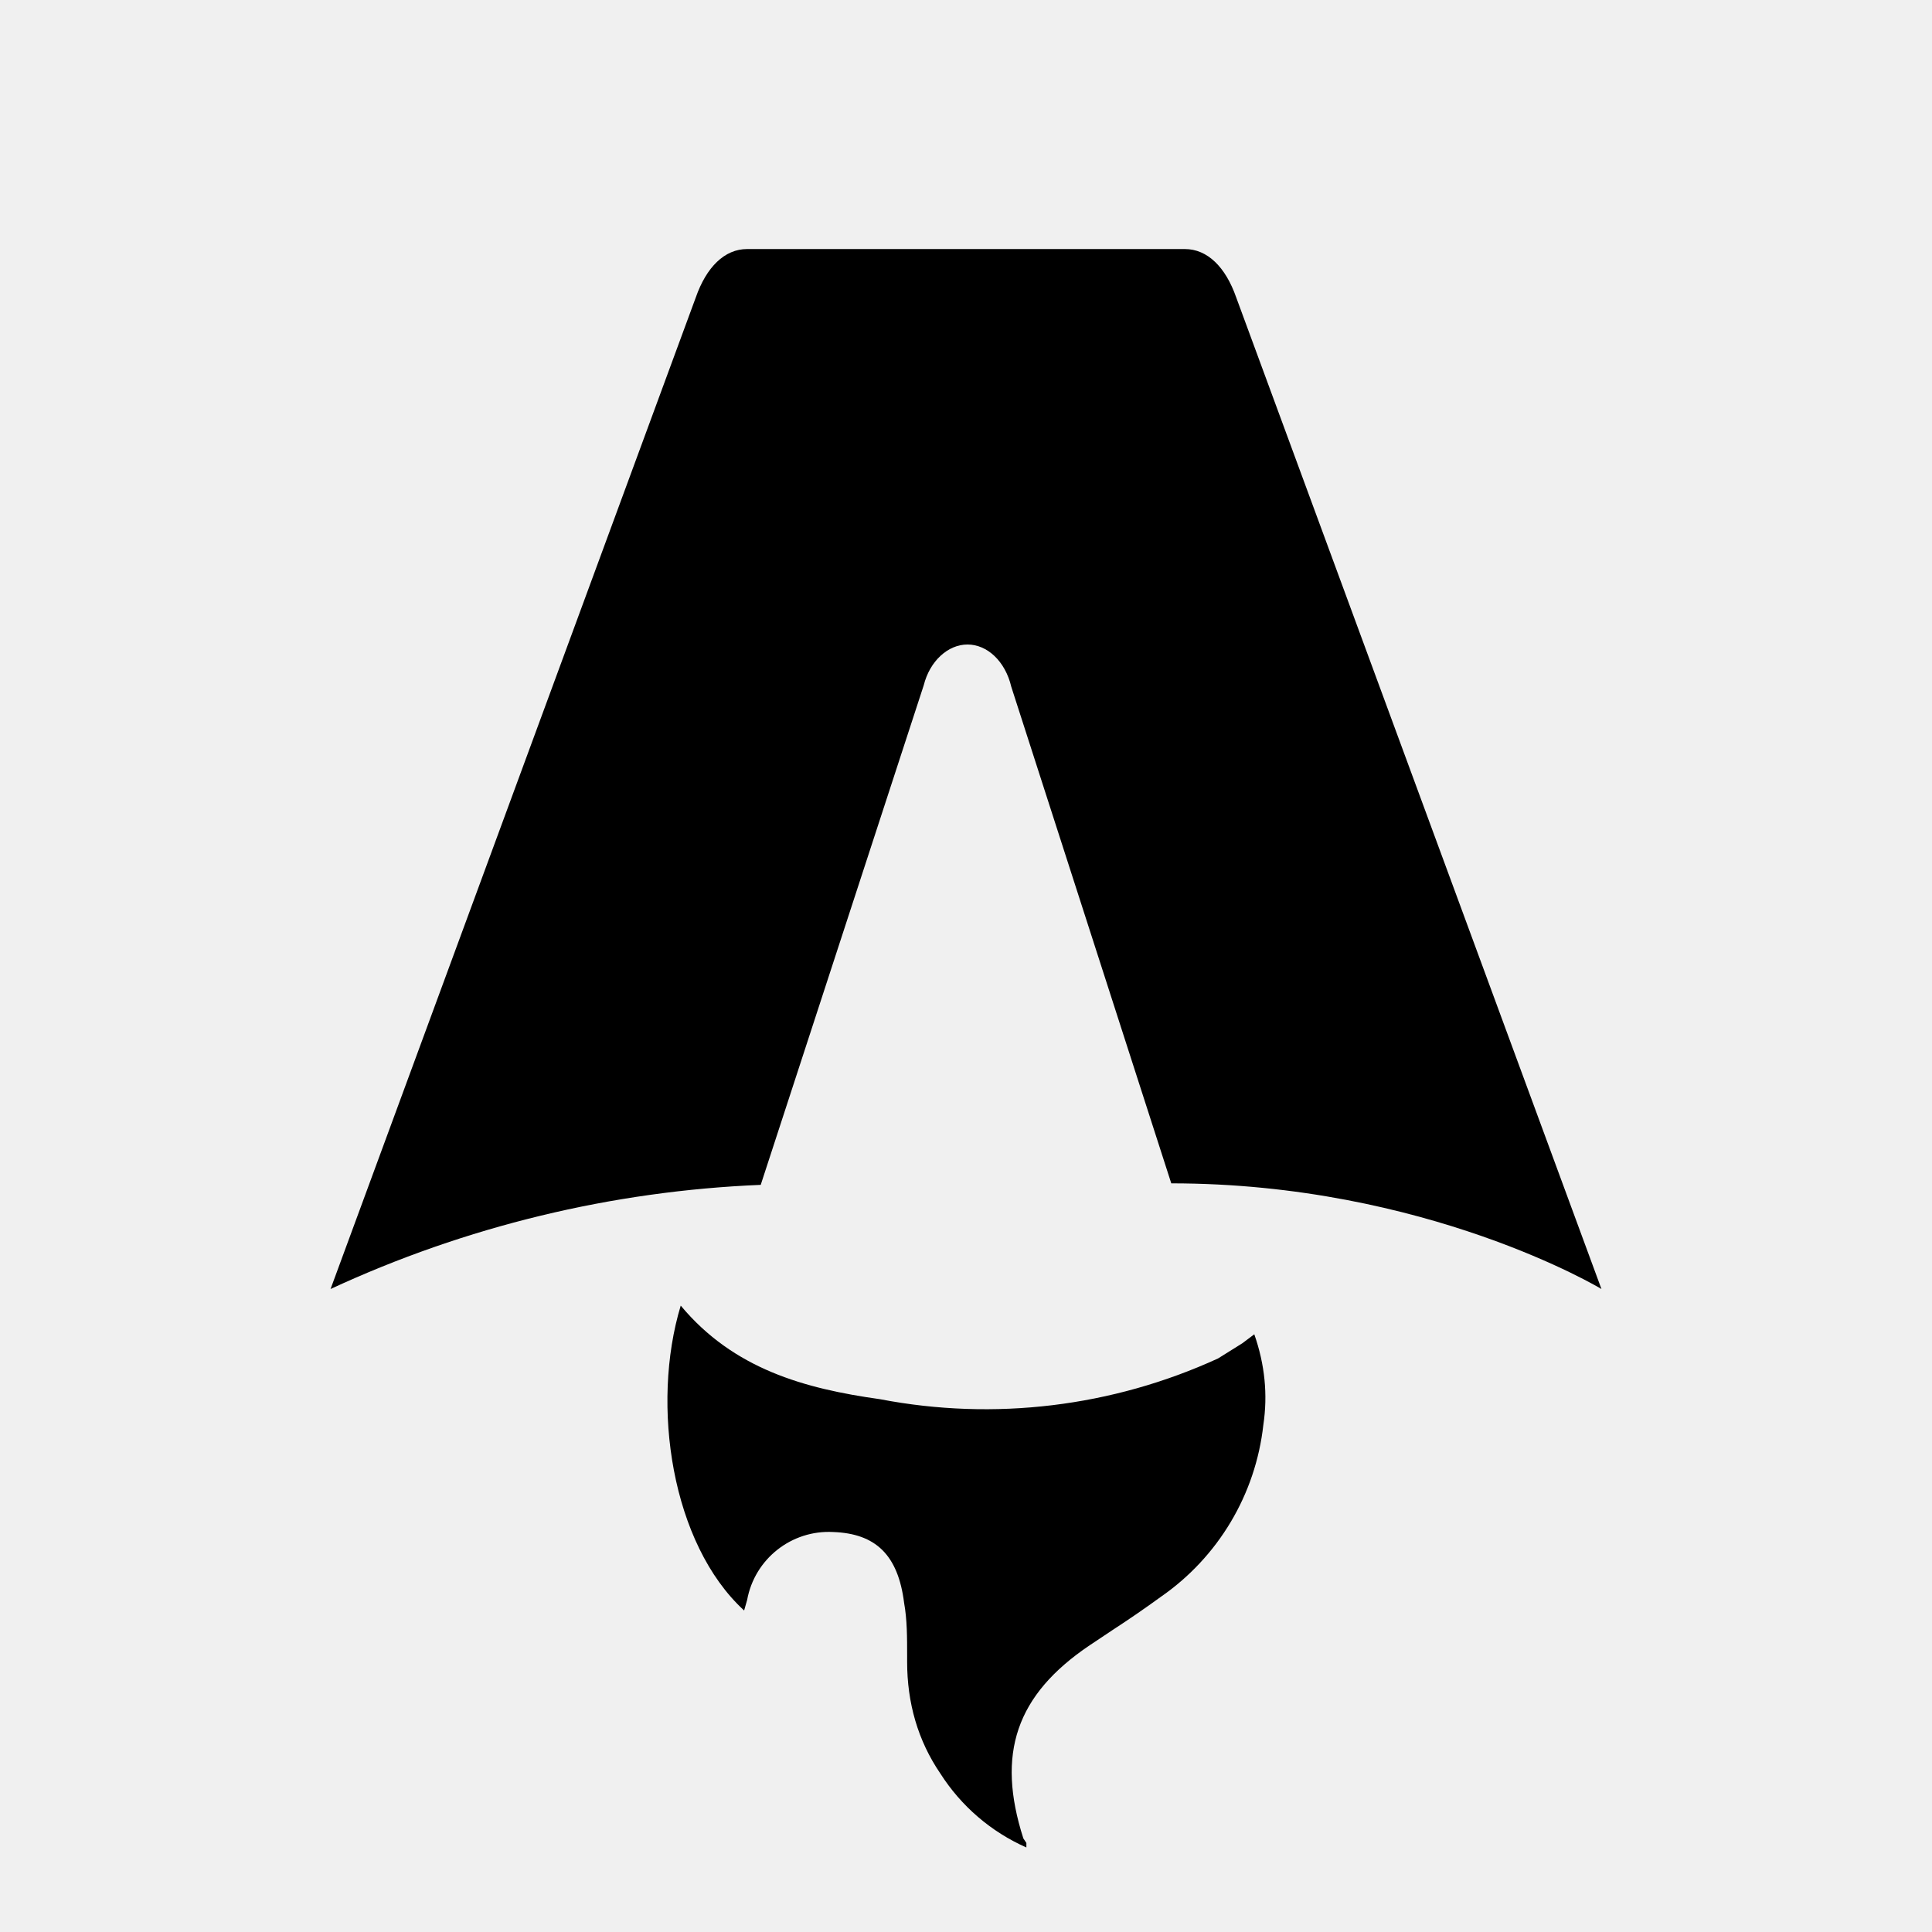
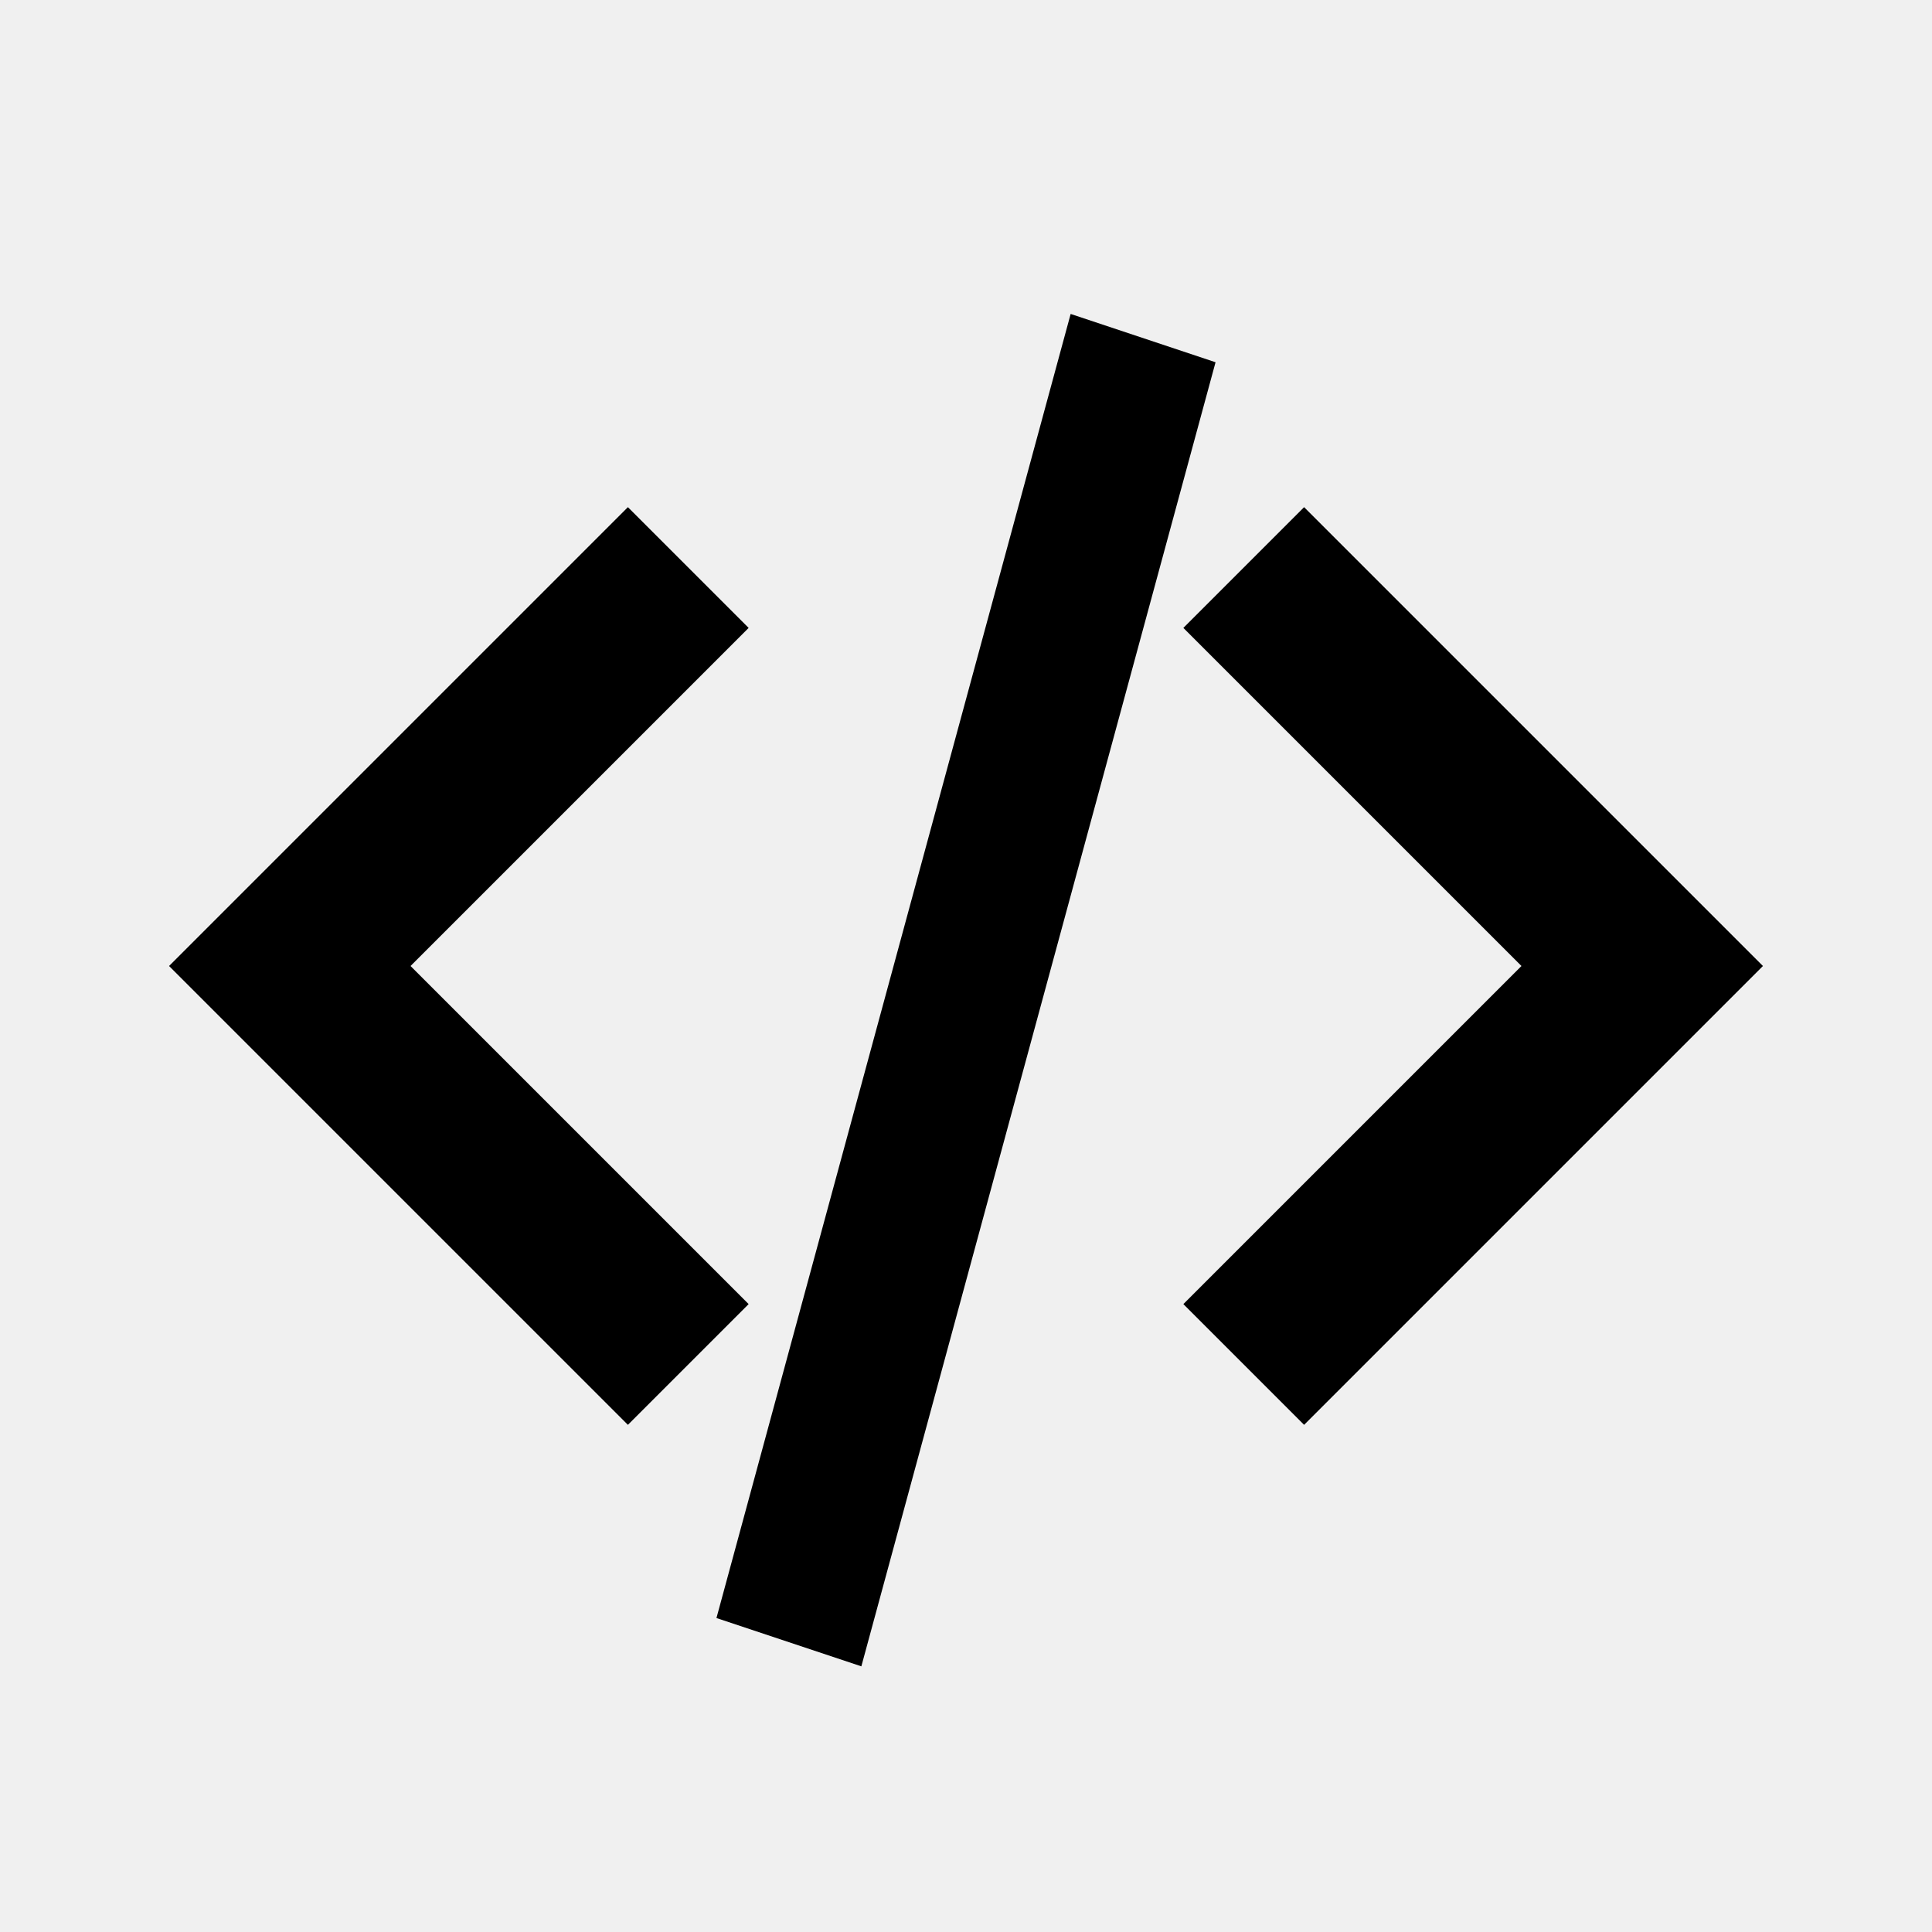
- <svg xmlns="http://www.w3.org/2000/svg" fill="none" viewBox="0 0 128 128">
-   <path d="M50.4 78.5a75.1 75.1 0 0 0-28.5 6.9l24.2-65.7c.7-2 1.9-3.2 3.4-3.2h29c1.5 0 2.7 1.2 3.4 3.2l24.2 65.7s-11.6-7-28.5-7L67 45.5c-.4-1.7-1.6-2.8-2.9-2.8-1.3 0-2.5 1.1-2.9 2.7L50.4 78.5Zm-1.1 28.2Zm-4.2-20.2c-2 6.6-.6 15.8 4.2 20.2a17.5 17.5 0 0 1 .2-.7 5.5 5.5 0 0 1 5.7-4.5c2.8.1 4.3 1.5 4.7 4.7.2 1.1.2 2.3.2 3.5v.4c0 2.7.7 5.2 2.2 7.4a13 13 0 0 0 5.7 4.9v-.3l-.2-.3c-1.8-5.6-.5-9.5 4.4-12.8l1.5-1a73 73 0 0 0 3.2-2.2 16 16 0 0 0 6.8-11.4c.3-2 .1-4-.6-6l-.8.6-1.6 1a37 37 0 0 1-22.4 2.7c-5-.7-9.7-2-13.2-6.2Z" />
+ <svg xmlns="http://www.w3.org/2000/svg" viewBox="0 -960 960 960" width="128" height="128">
+   <path d="M312-252 84-480l228-228 60 60-168 168 168 168-60 60Zm336 0-60-60 168-168-168-168 60-60 228 228-228 228ZM428-132l-72-24 176-648 72 24-176 648Z" />
  <style>
        path { fill: #000; }
        @media (prefers-color-scheme: dark) {
            path { fill: #FFF; }
        }
    </style>
</svg>
